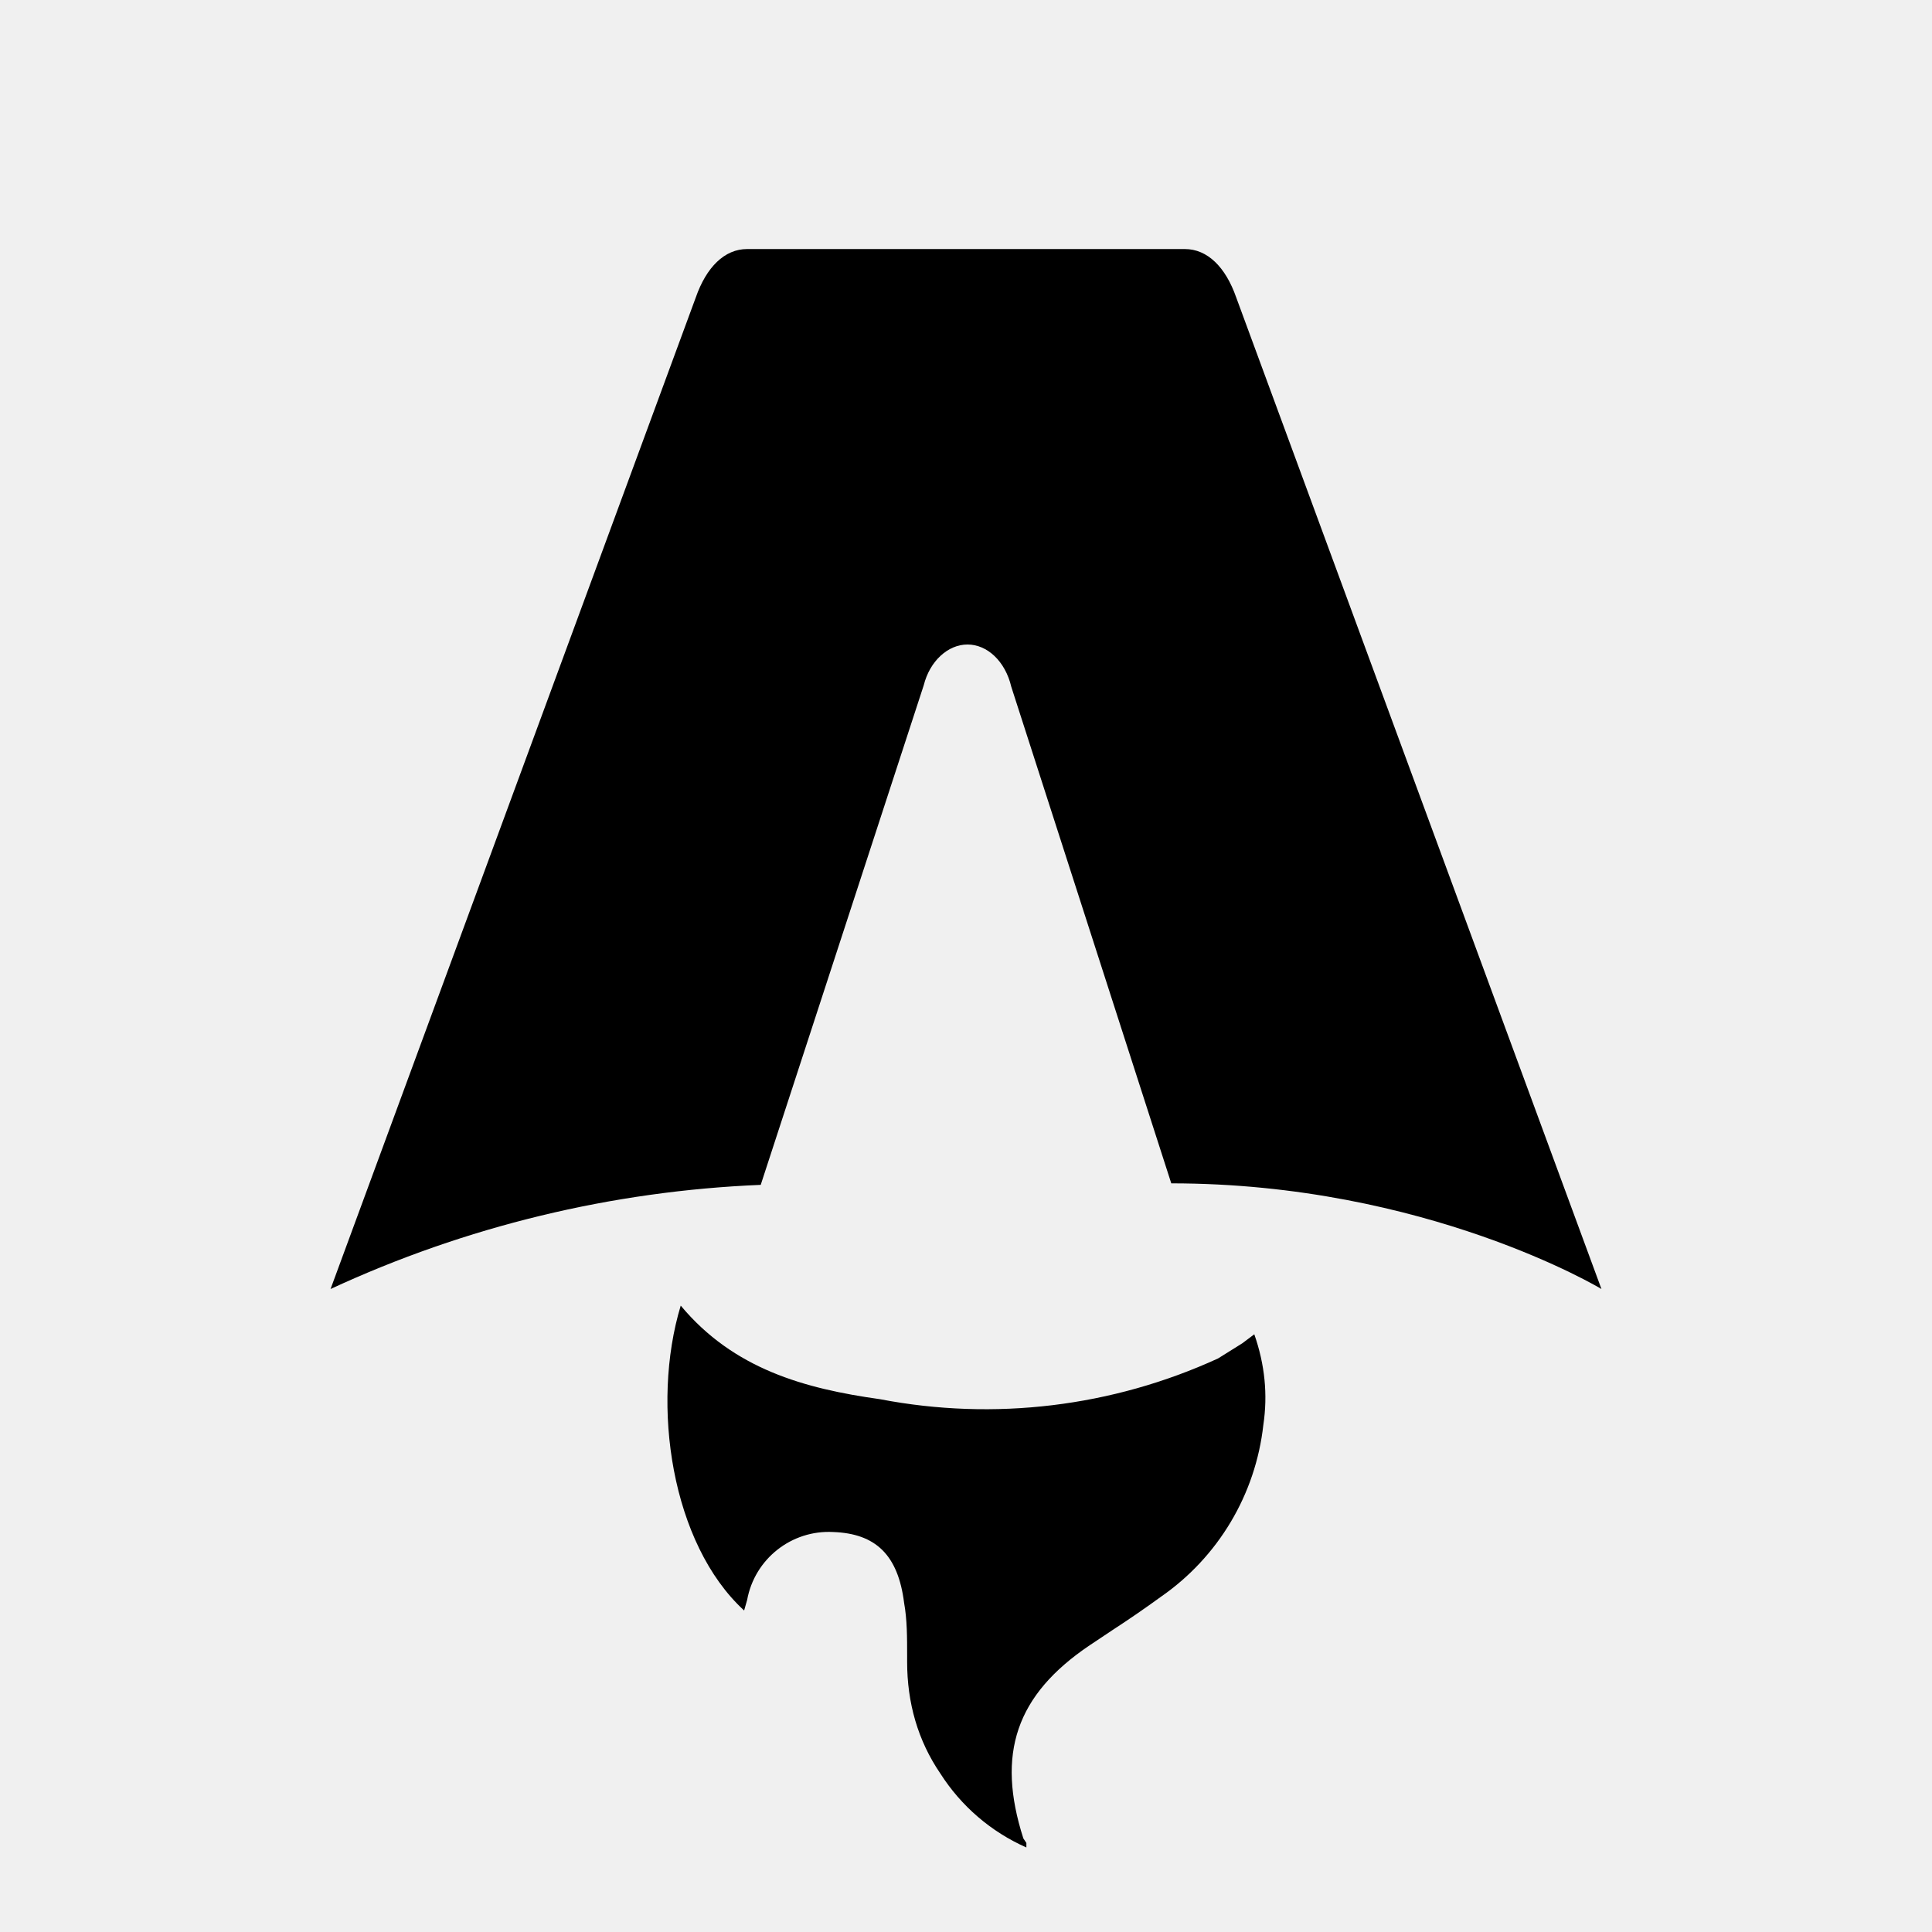
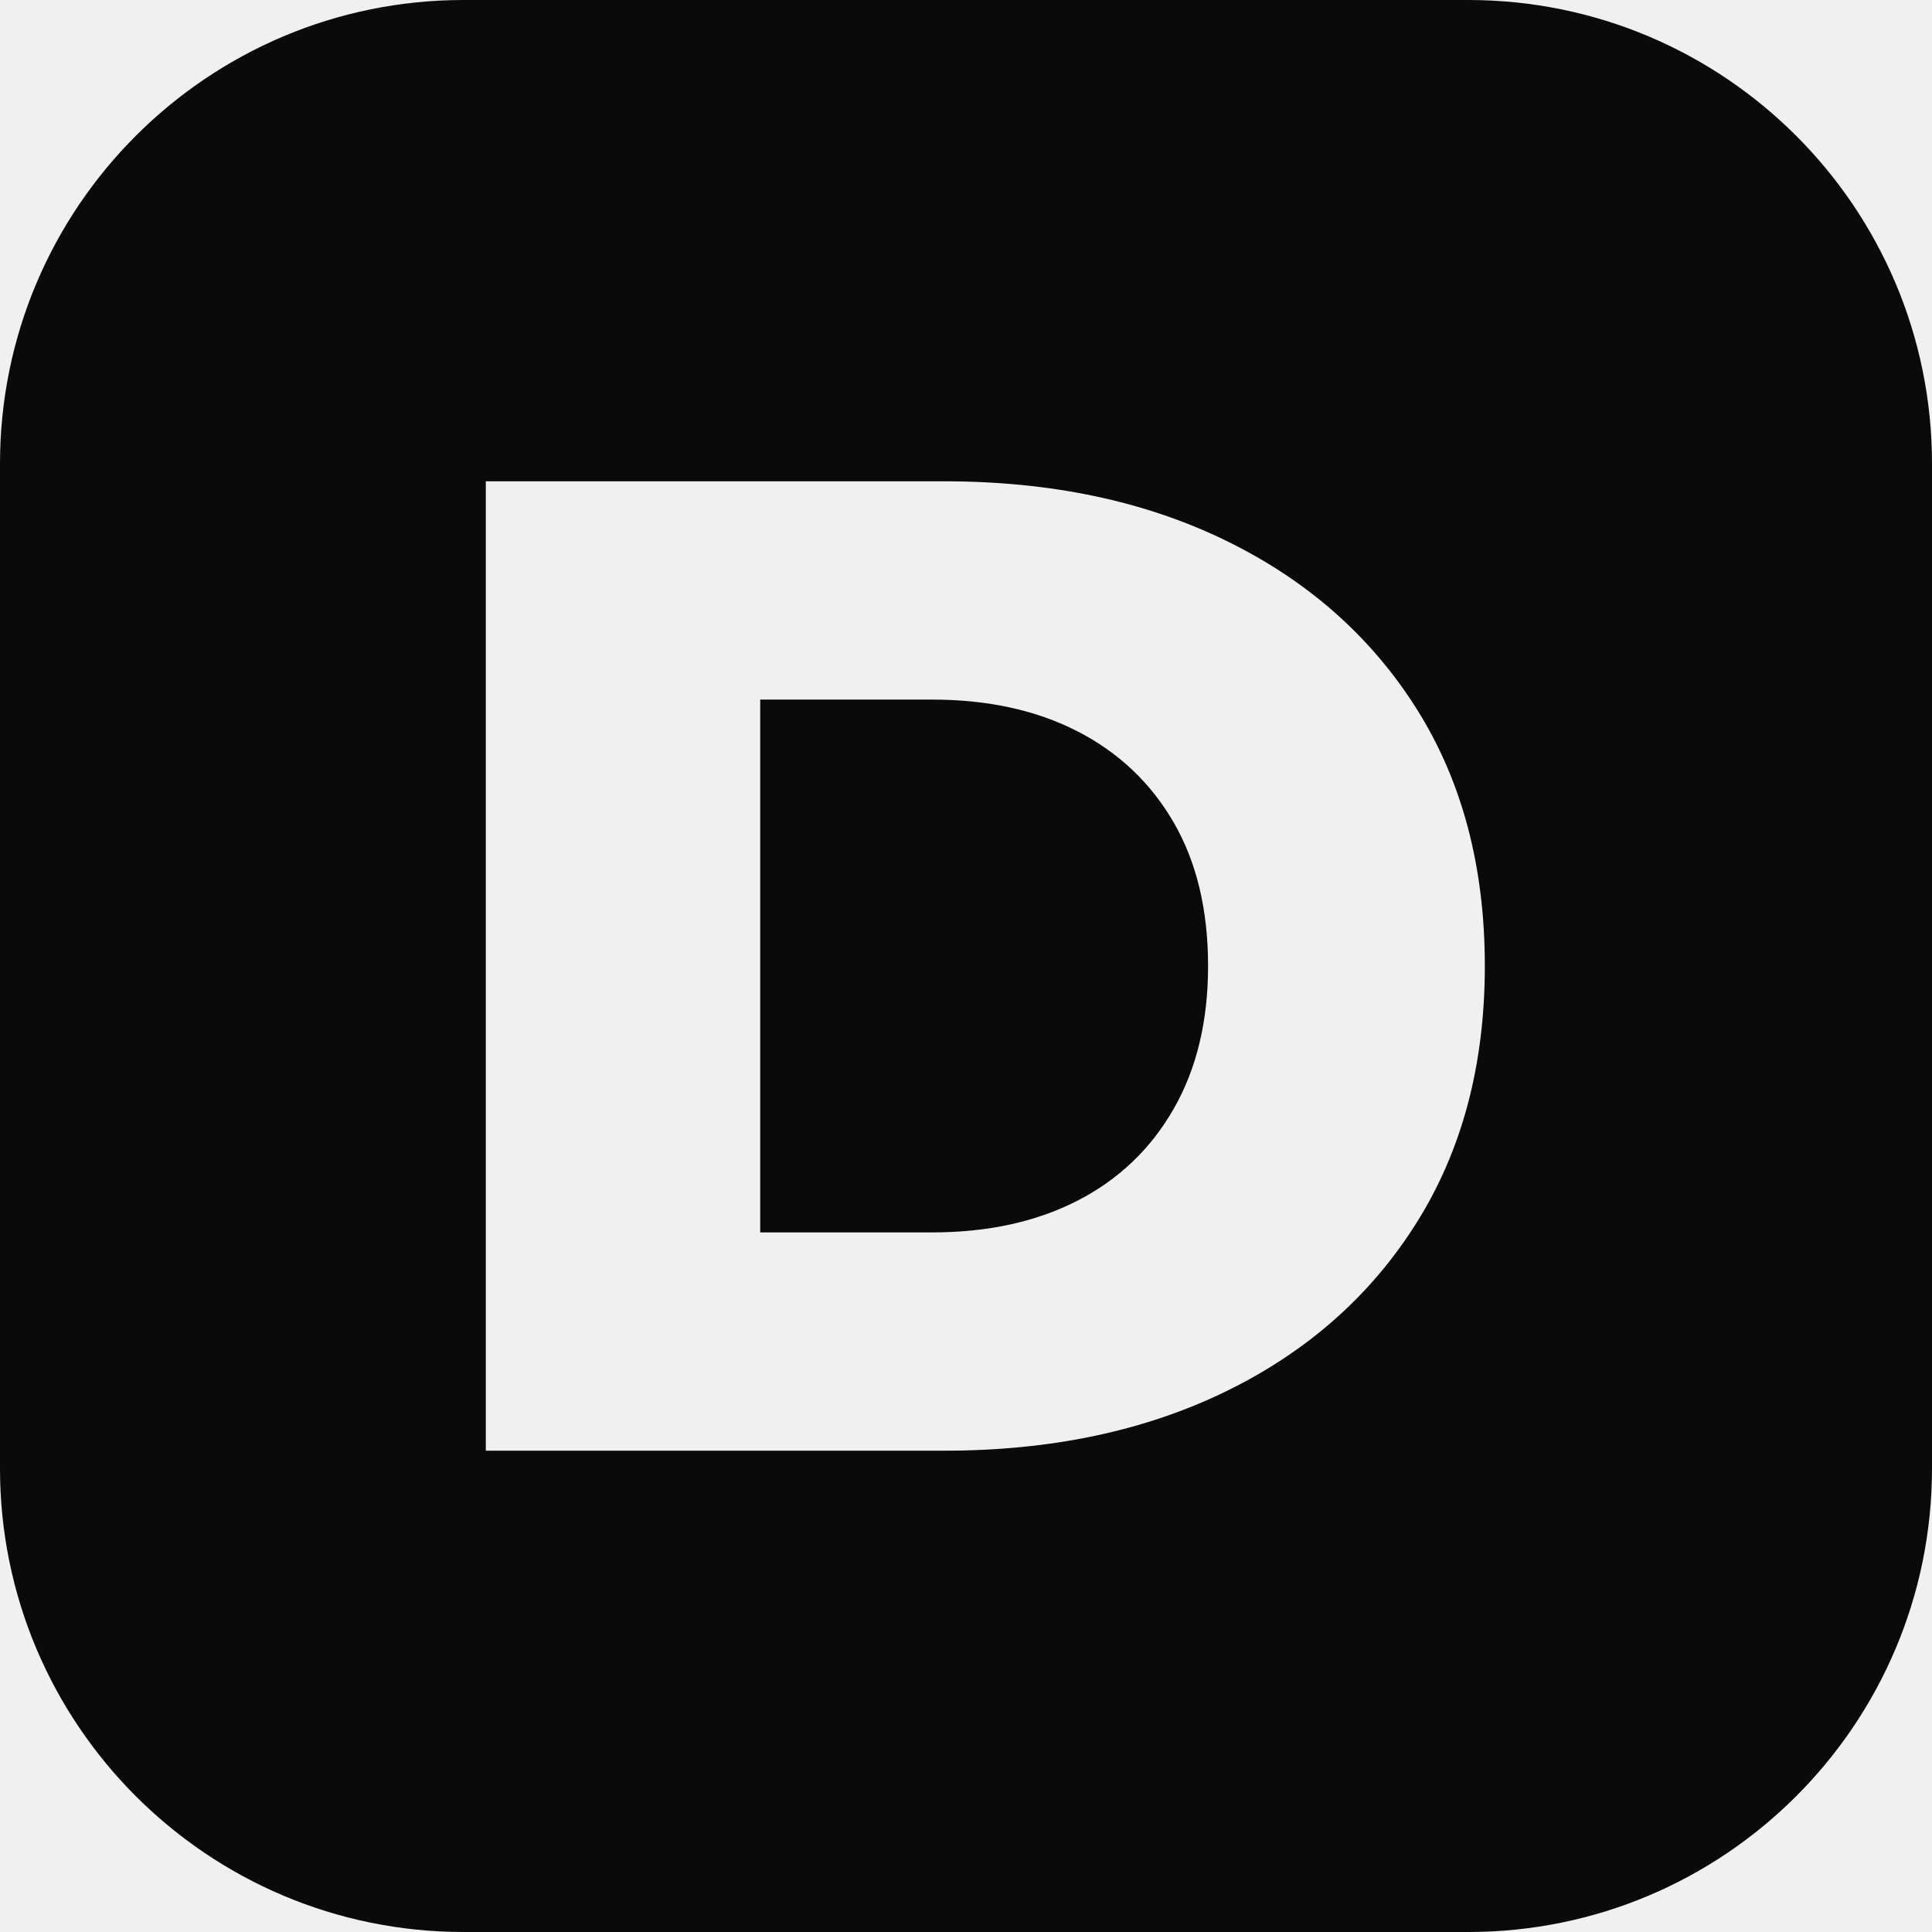
- <svg xmlns="http://www.w3.org/2000/svg" fill="none" viewBox="0 0 128 128">
-   <path d="M50.4 78.5a75.1 75.1 0 0 0-28.5 6.9l24.2-65.7c.7-2 1.9-3.2 3.4-3.2h29c1.5 0 2.7 1.2 3.4 3.2l24.2 65.7s-11.6-7-28.5-7L67 45.5c-.4-1.7-1.6-2.8-2.9-2.8-1.3 0-2.5 1.1-2.9 2.7L50.4 78.5Zm-1.1 28.2Zm-4.2-20.2c-2 6.6-.6 15.8 4.2 20.2a17.5 17.5 0 0 1 .2-.7 5.5 5.5 0 0 1 5.7-4.5c2.8.1 4.3 1.5 4.7 4.7.2 1.1.2 2.3.2 3.5v.4c0 2.7.7 5.2 2.2 7.4a13 13 0 0 0 5.7 4.9v-.3l-.2-.3c-1.8-5.6-.5-9.5 4.4-12.8l1.5-1a73 73 0 0 0 3.2-2.2 16 16 0 0 0 6.8-11.4c.3-2 .1-4-.6-6l-.8.6-1.6 1a37 37 0 0 1-22.4 2.7c-5-.7-9.7-2-13.2-6.2Z" />
+ <svg xmlns="http://www.w3.org/2000/svg" viewBox="0 0 64 64" width="64" height="64" role="img" aria-label="Djie Production">
  <style>
-         path { fill: #000; }
-         @media (prefers-color-scheme: dark) {
-             path { fill: #FFF; }
-         }
-     </style>
+     path {
+       fill: #0A0A0A;
+     }
+     @media (prefers-color-scheme: dark) {
+       path {
+         fill: #FFFFFF;
+       }
+     }
+   </style>
+   <path fill-rule="evenodd" d="M15.36,0 H48.64 A15.36,15.36 0 0 1 64,15.36 V48.64 A15.36,15.36 0 0 1 48.64,64 H15.36 A15.36,15.36 0 0 1 0,48.64 V15.36 A15.36,15.36 0 0 1 15.36,0 Z M16.093 48.056V15.944H31.28Q36.59 15.944 40.623 17.915Q44.656 19.886 46.921 23.471Q49.187 27.057 49.187 32Q49.187 36.912 46.921 40.513Q44.656 44.114 40.623 46.085Q36.59 48.056 31.28 48.056ZM25.183 40.825H30.878Q33.641 40.825 35.689 39.776Q37.737 38.726 38.878 36.735Q40.019 34.745 40.019 32Q40.019 29.21 38.878 27.242Q37.737 25.274 35.689 24.224Q33.641 23.175 30.878 23.175H25.183Z" />
</svg>
